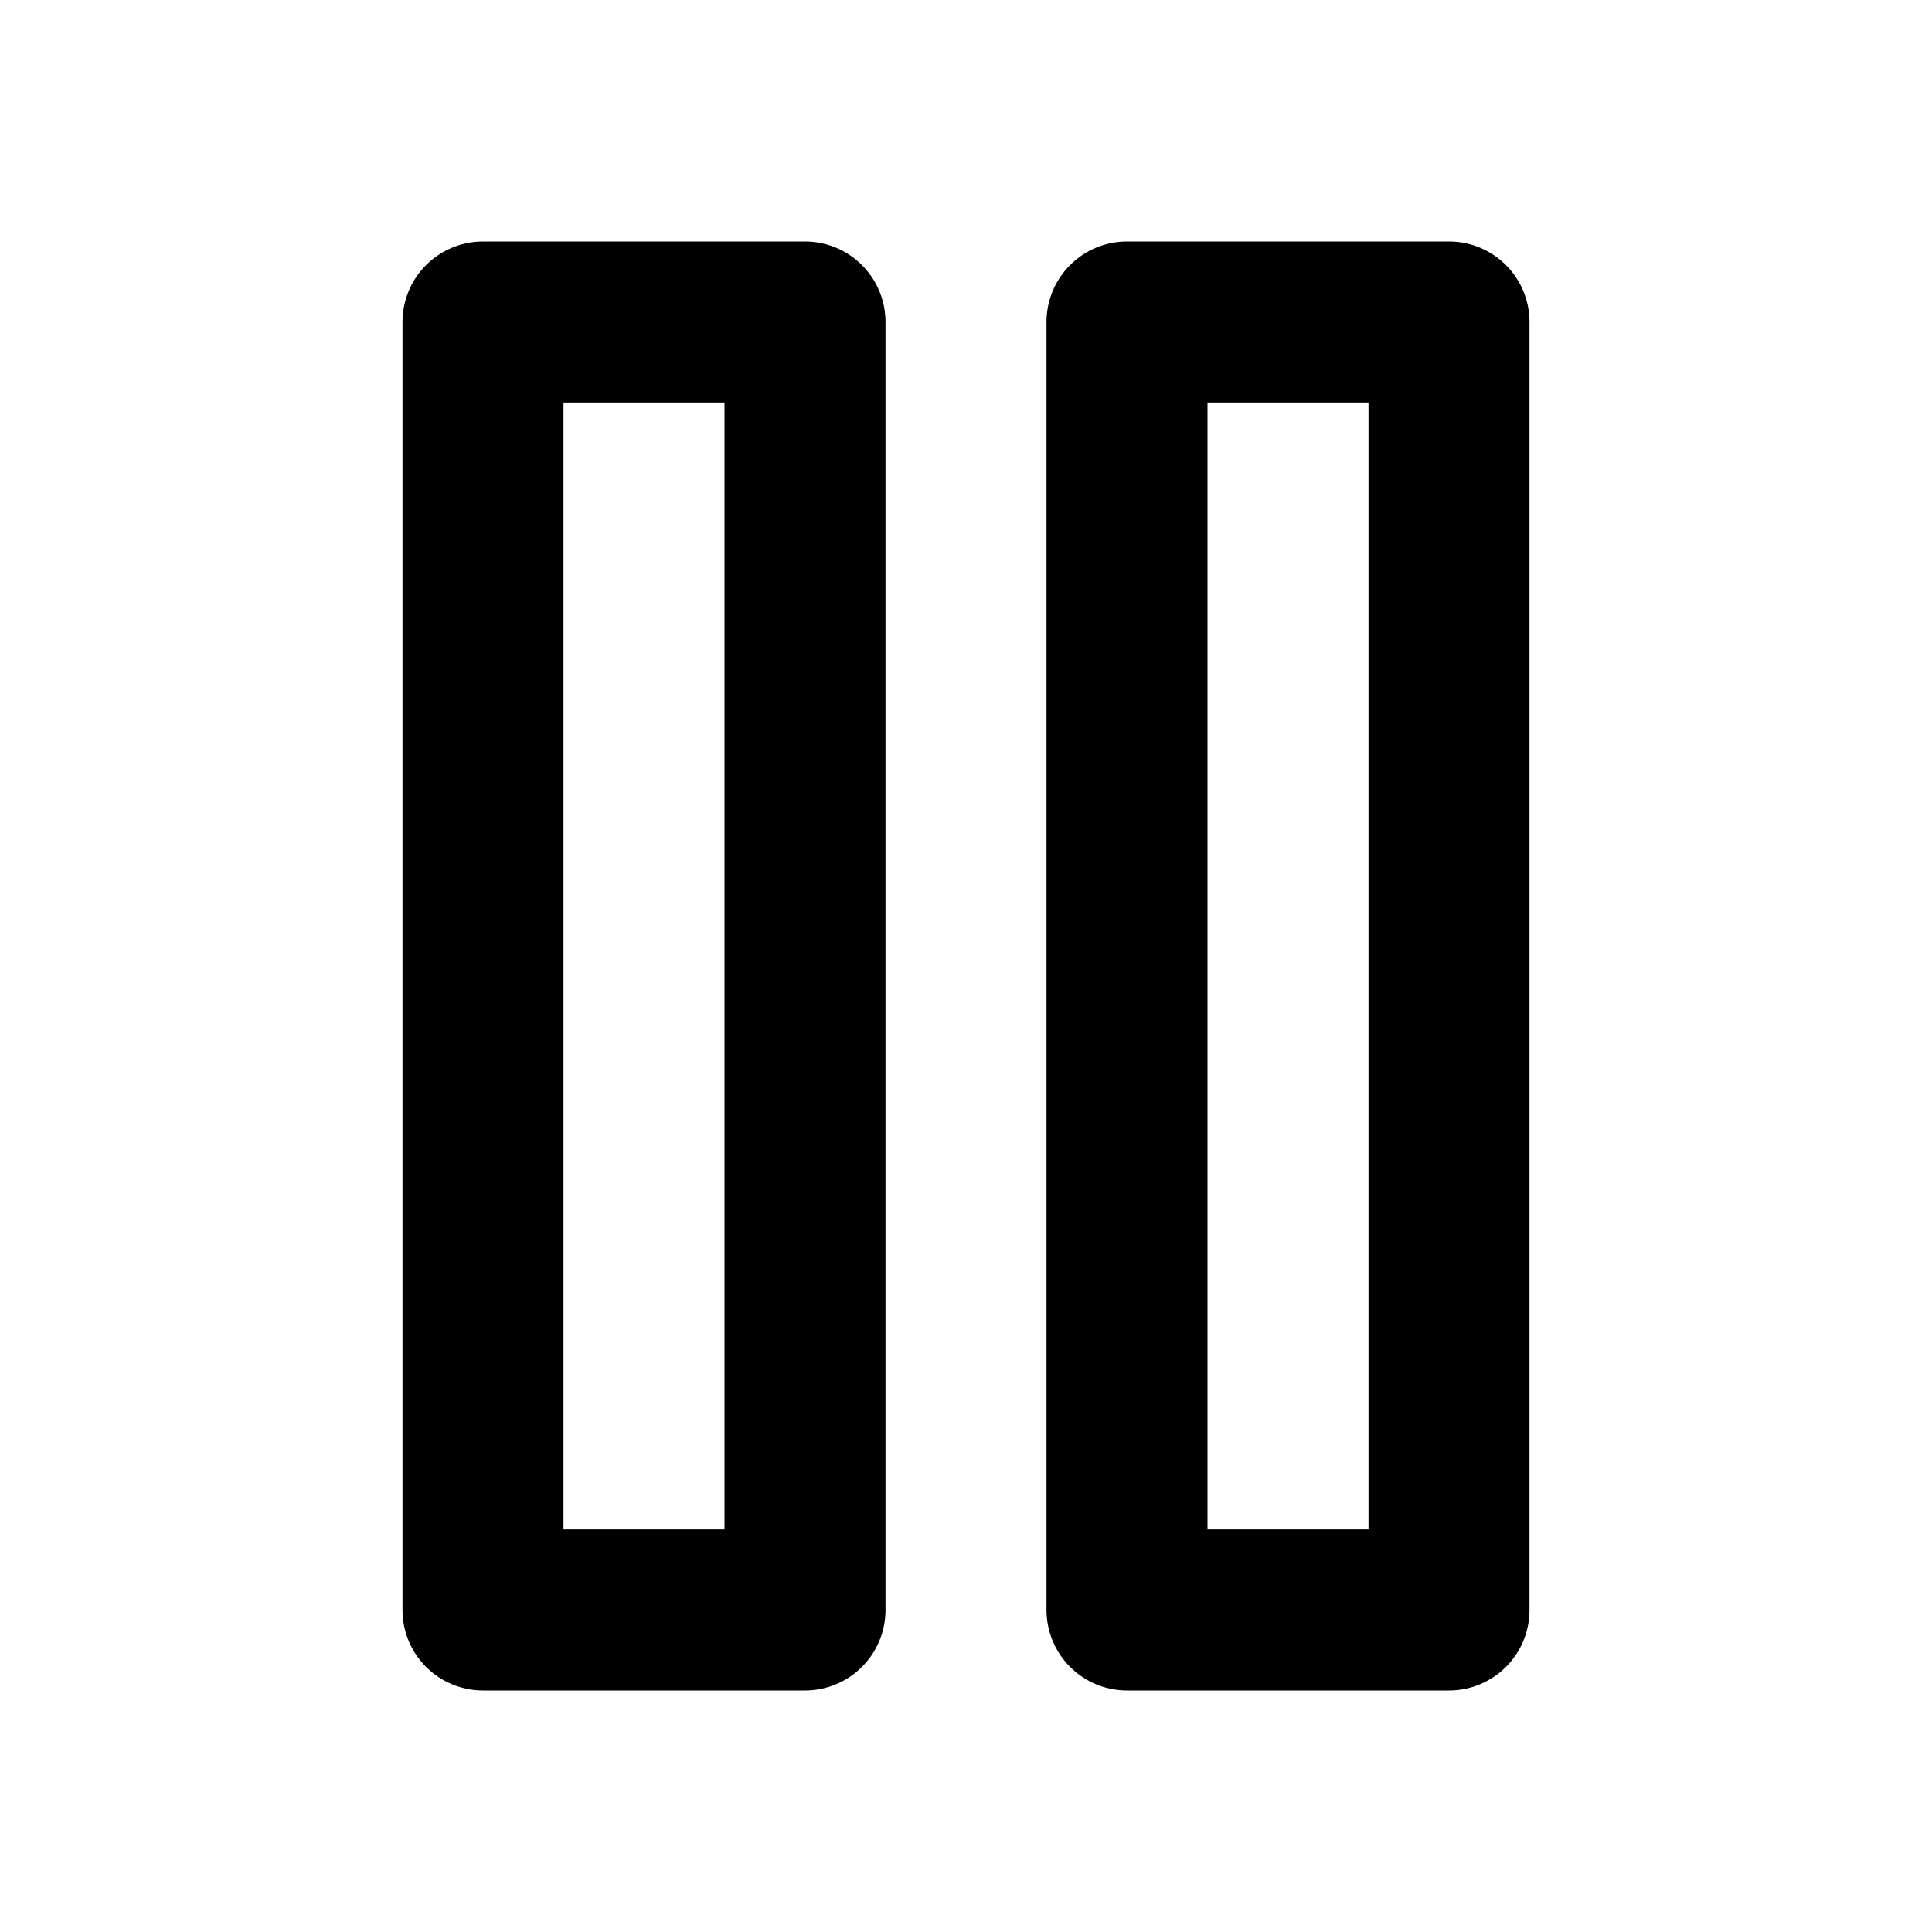
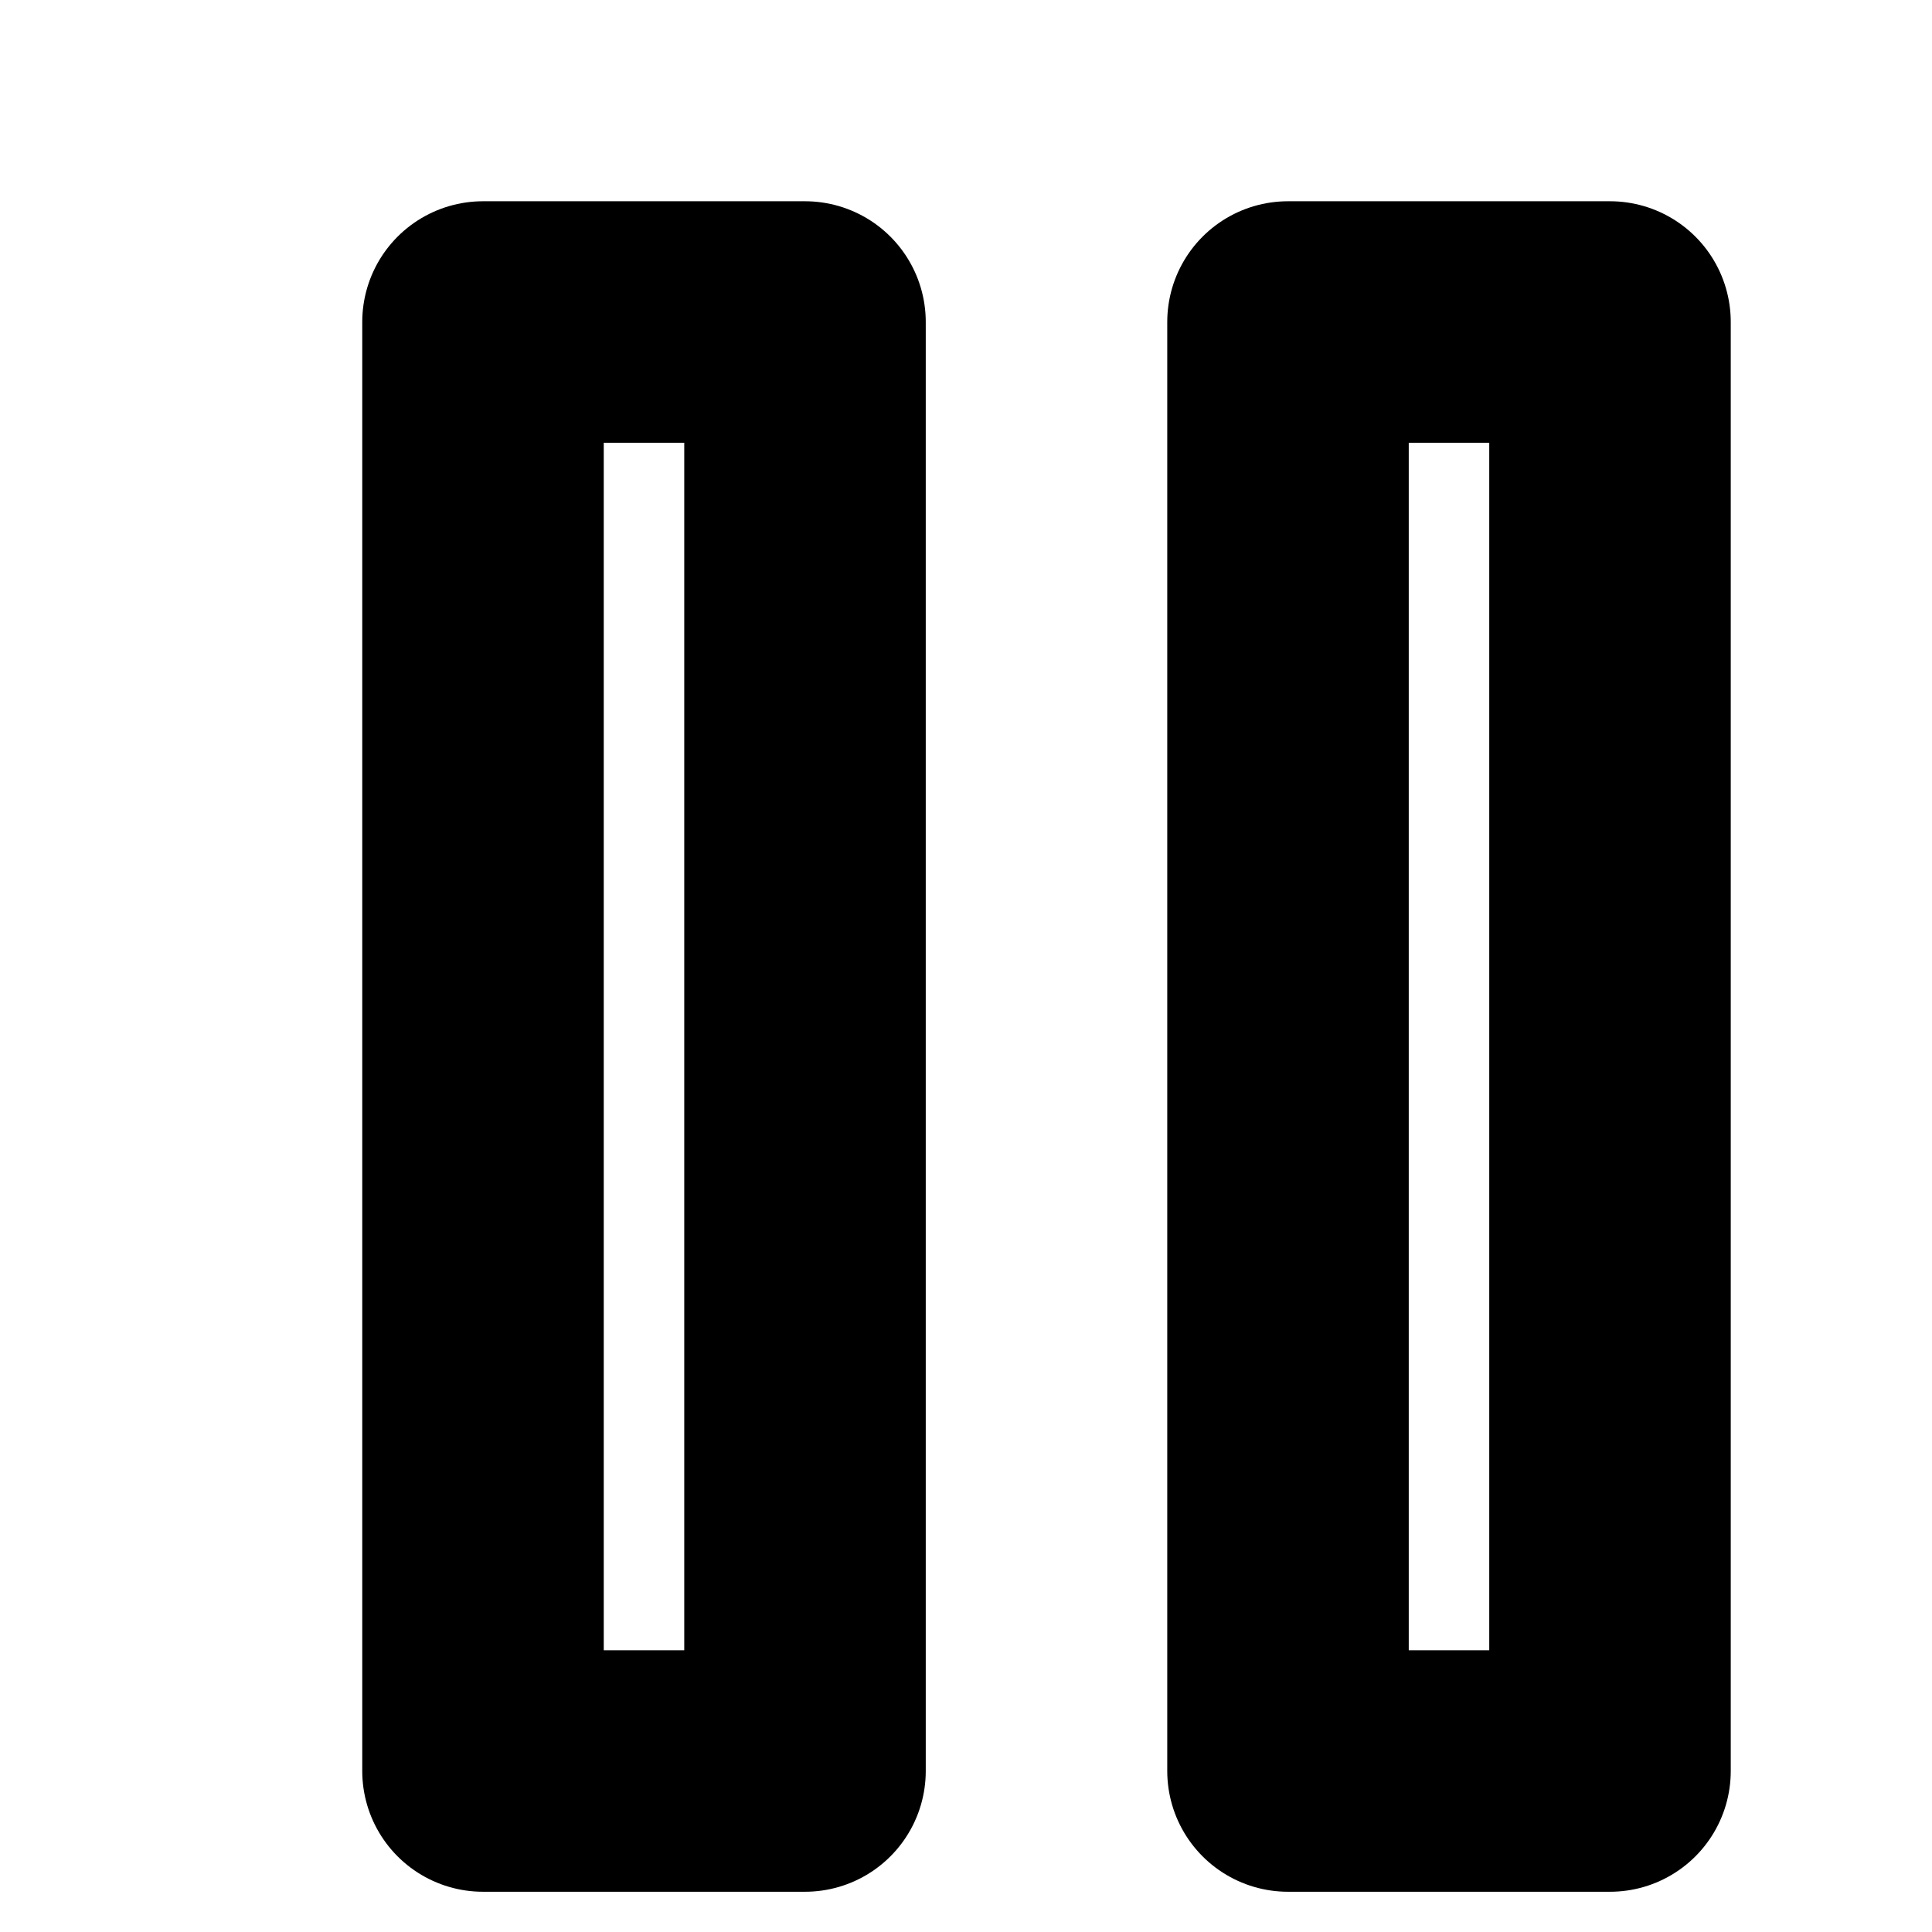
<svg xmlns="http://www.w3.org/2000/svg" width="24" height="24" viewBox="0 0 24 24" fill="none">
-   <path d="M10 4H6V20H10V4Z" stroke="black" stroke-width="2" stroke-linecap="round" stroke-linejoin="round" />
-   <path d="M18 4H14V20H18V4Z" stroke="black" stroke-width="2" stroke-linecap="round" stroke-linejoin="round" />
+   <path d="M10 4H6V22H10V4Z" stroke="black" stroke-width="3" stroke-linecap="round" stroke-linejoin="round" />
+   <path d="M20 4H16V22H20V4Z" stroke="black" stroke-width="3" stroke-linecap="round" stroke-linejoin="round" />
</svg>
